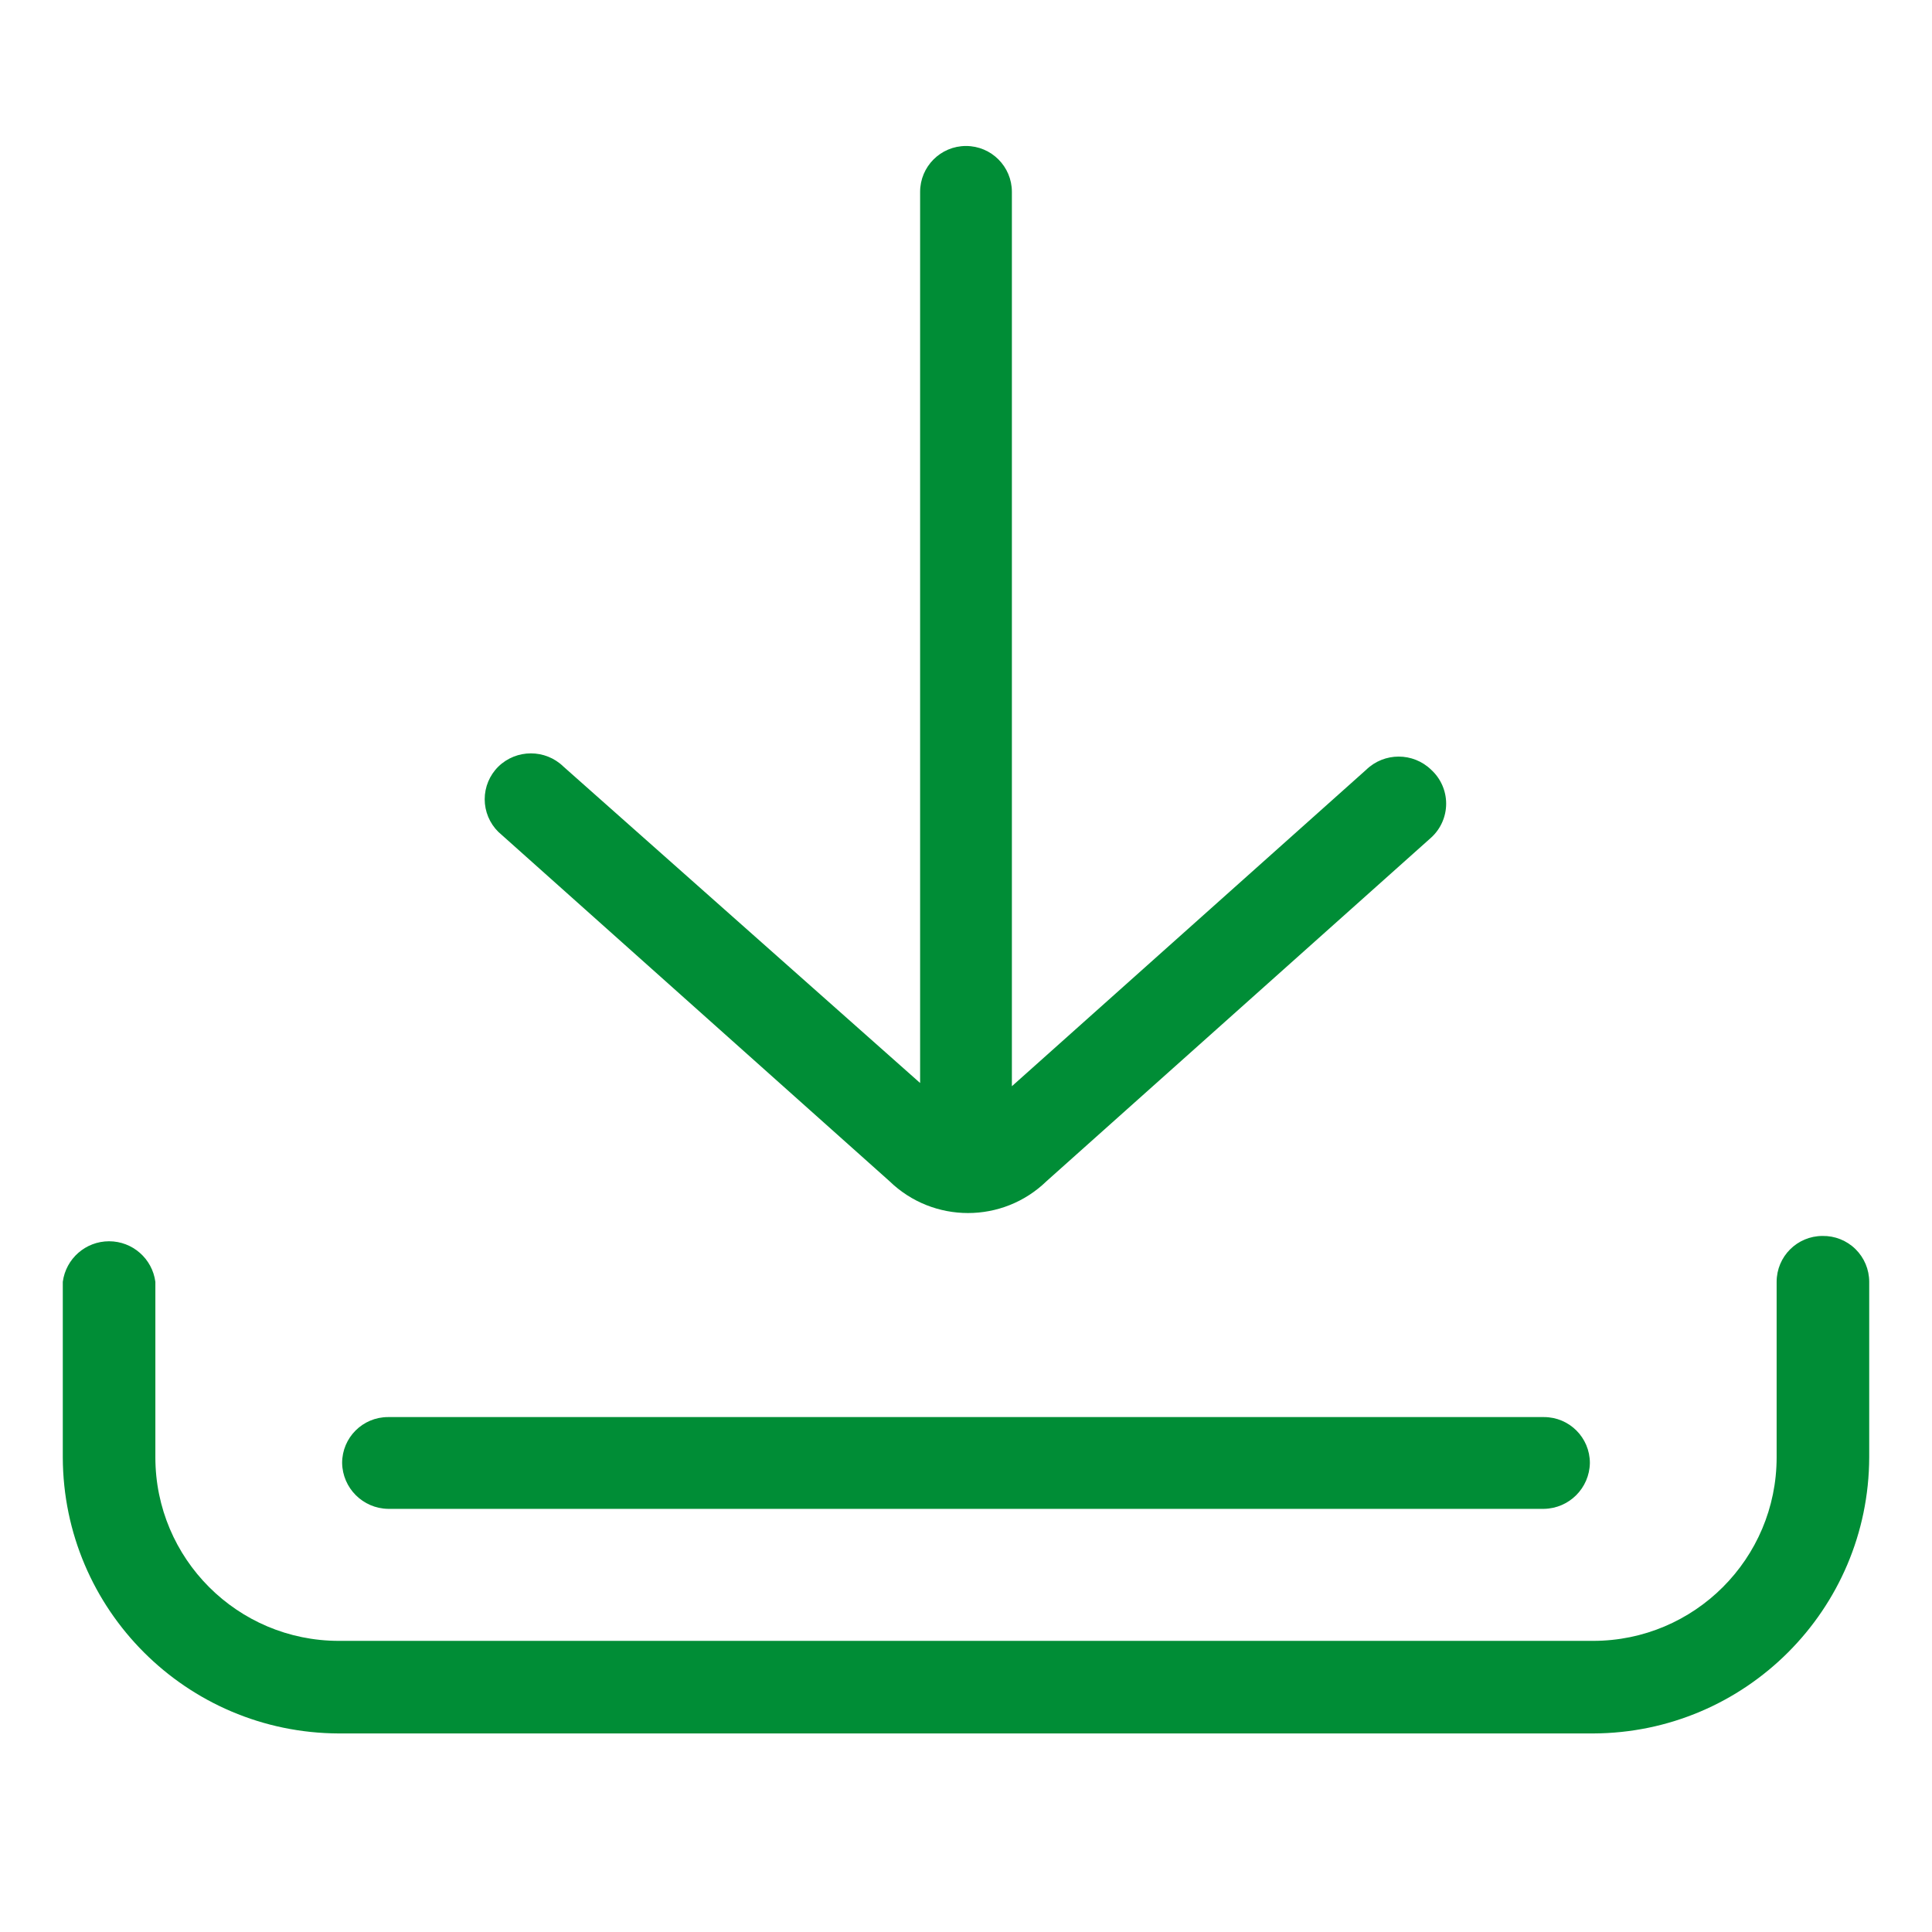
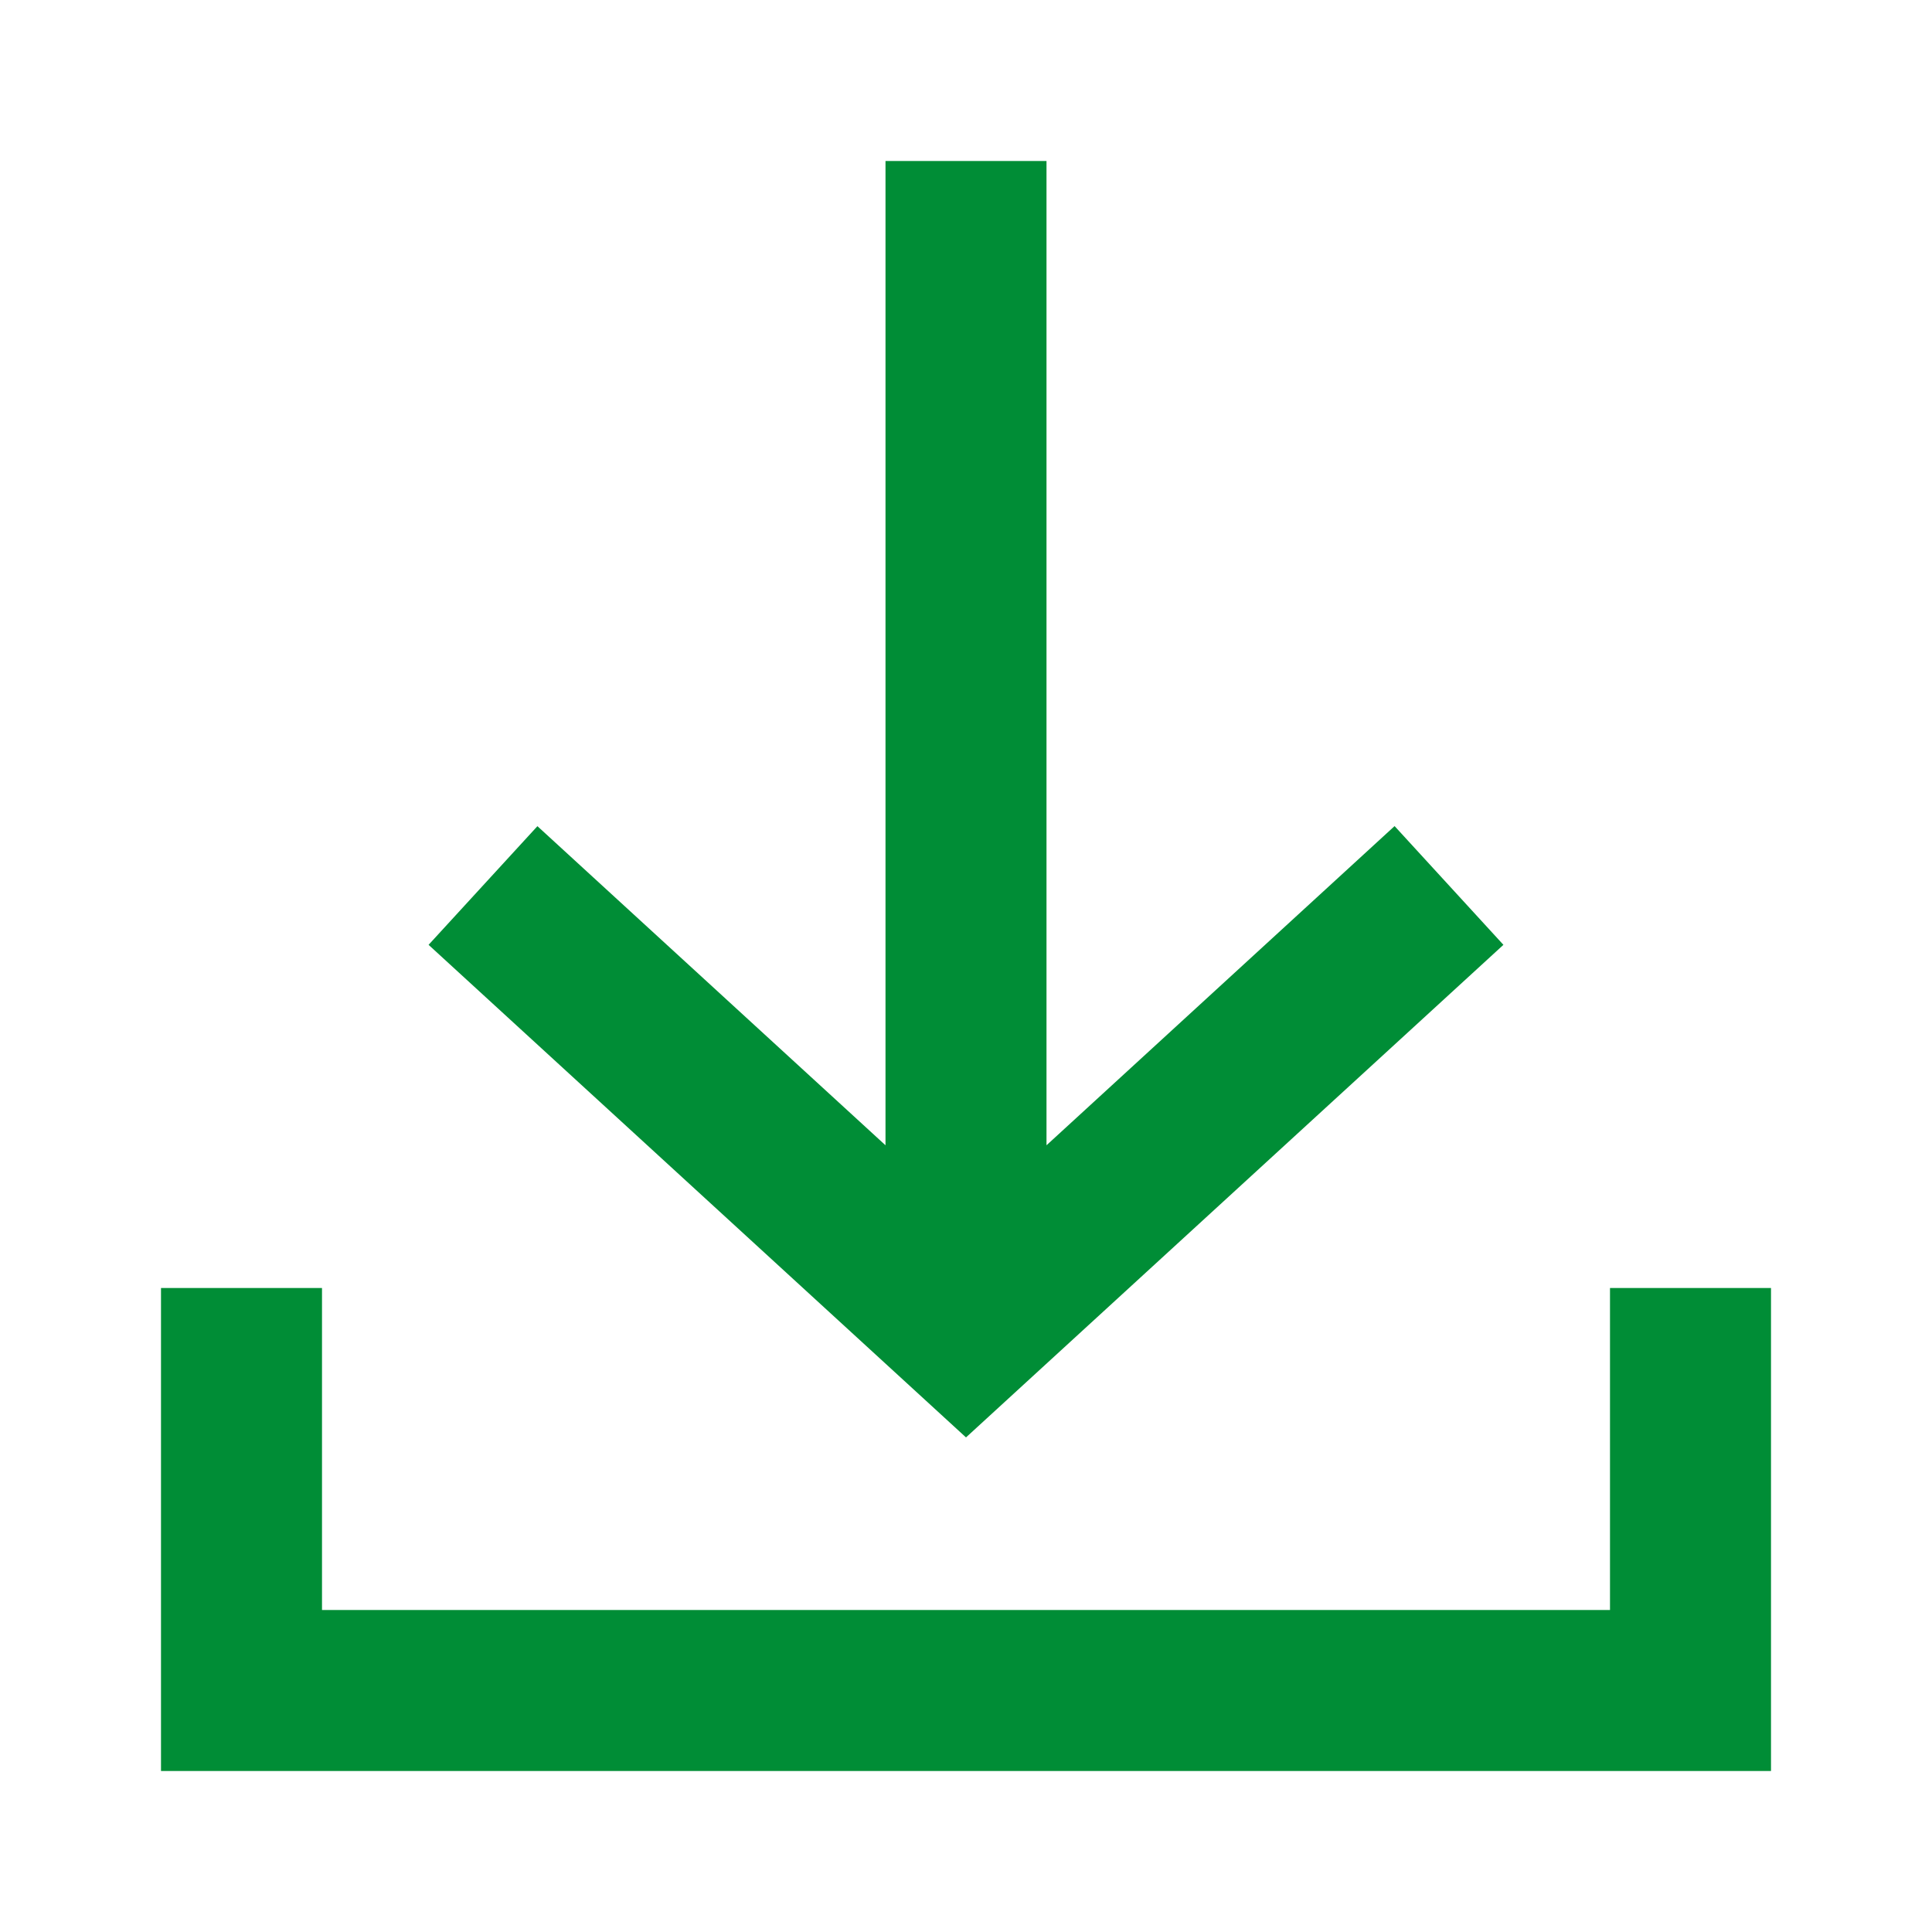
- <svg xmlns="http://www.w3.org/2000/svg" id="Layer_1" data-name="Layer 1" viewBox="0 0 24 24" version="1.1">
+ <svg xmlns="http://www.w3.org/2000/svg" id="ic-transaction-received" width="24" height="24" viewBox="0 0 24 24" version="1.1">
  <defs id="defs4">
-     <style type="text/css">.cls-1{fill:none;}.cls-2{fill:#3aa34b;}</style>
+     <style type="text/css">
+             .cls-1{fill:#707070}.cls-2{fill:none}
+         </style>
  </defs>
-   <rect class="cls-1" width="24" height="24" id="rect6" />
-   <g id="g838" transform="translate(0,-0.3265306)">
-     <path class="cls-2" d="m 22.64,15.68 a 0.57,0.57 0 0 0 -0.57,0.57 v 2.18 a 2.28,2.28 0 0 1 -2.28,2.28 H 4.21 A 2.28,2.28 0 0 1 1.93,18.43 v -2.18 a 0.58,0.58 0 0 0 -1.15,0 v 2.18 a 3.44,3.44 0 0 0 3.43,3.43 h 15.58 a 3.44,3.44 0 0 0 3.43,-3.43 v -2.18 a 0.57,0.57 0 0 0 -0.58,-0.57 z" id="path8" style="fill:#008d36;fill-opacity:1" />
-     <path class="cls-2" d="M 19.18,17.93 H 4.82 a 0.57,0.57 0 0 0 -0.57,0.57 0.58,0.58 0 0 0 0.57,0.57 h 14.36 a 0.58,0.58 0 0 0 0.57,-0.57 0.57,0.57 0 0 0 -0.57,-0.57 z" id="path10" style="fill:#008d36;fill-opacity:1" />
-     <path class="cls-2" d="m 17.78,9.89 a 0.58,0.58 0 0 0 -0.81,0 l -4.4,3.93 V 2.71 a 0.57,0.57 0 0 0 -1.14,0 V 13.78 L 7,9.85 a 0.58,0.58 0 0 0 -0.81,0 0.57,0.57 0 0 0 0,0.81 L 11.05,15 A 1.4,1.4 0 0 0 13,15 l 4.78,-4.27 a 0.57,0.57 0 0 0 0,-0.84 z" id="path12" style="fill:#008d36;fill-opacity:1" />
+   <g id="Group_8834" data-name="Group 8834">
+     <path id="Path_18892" d="M18.676 11.737l-1.352-1.475L13 14.227V2h-2v12.227l-4.324-3.964-1.352 1.474L12 17.856z" class="cls-1" data-name="Path 18892" style="fill:#008d36;fill-opacity:1" />
+     <path id="Path_18893" d="M20 16v4H4v-4H2v6h20v-6z" class="cls-1" data-name="Path 18893" style="fill:#008d36;fill-opacity:1" />
  </g>
+   <path id="Rectangle_4413" d="M0 0h24v24H0z" class="cls-2" data-name="Rectangle 4413" />
</svg>
